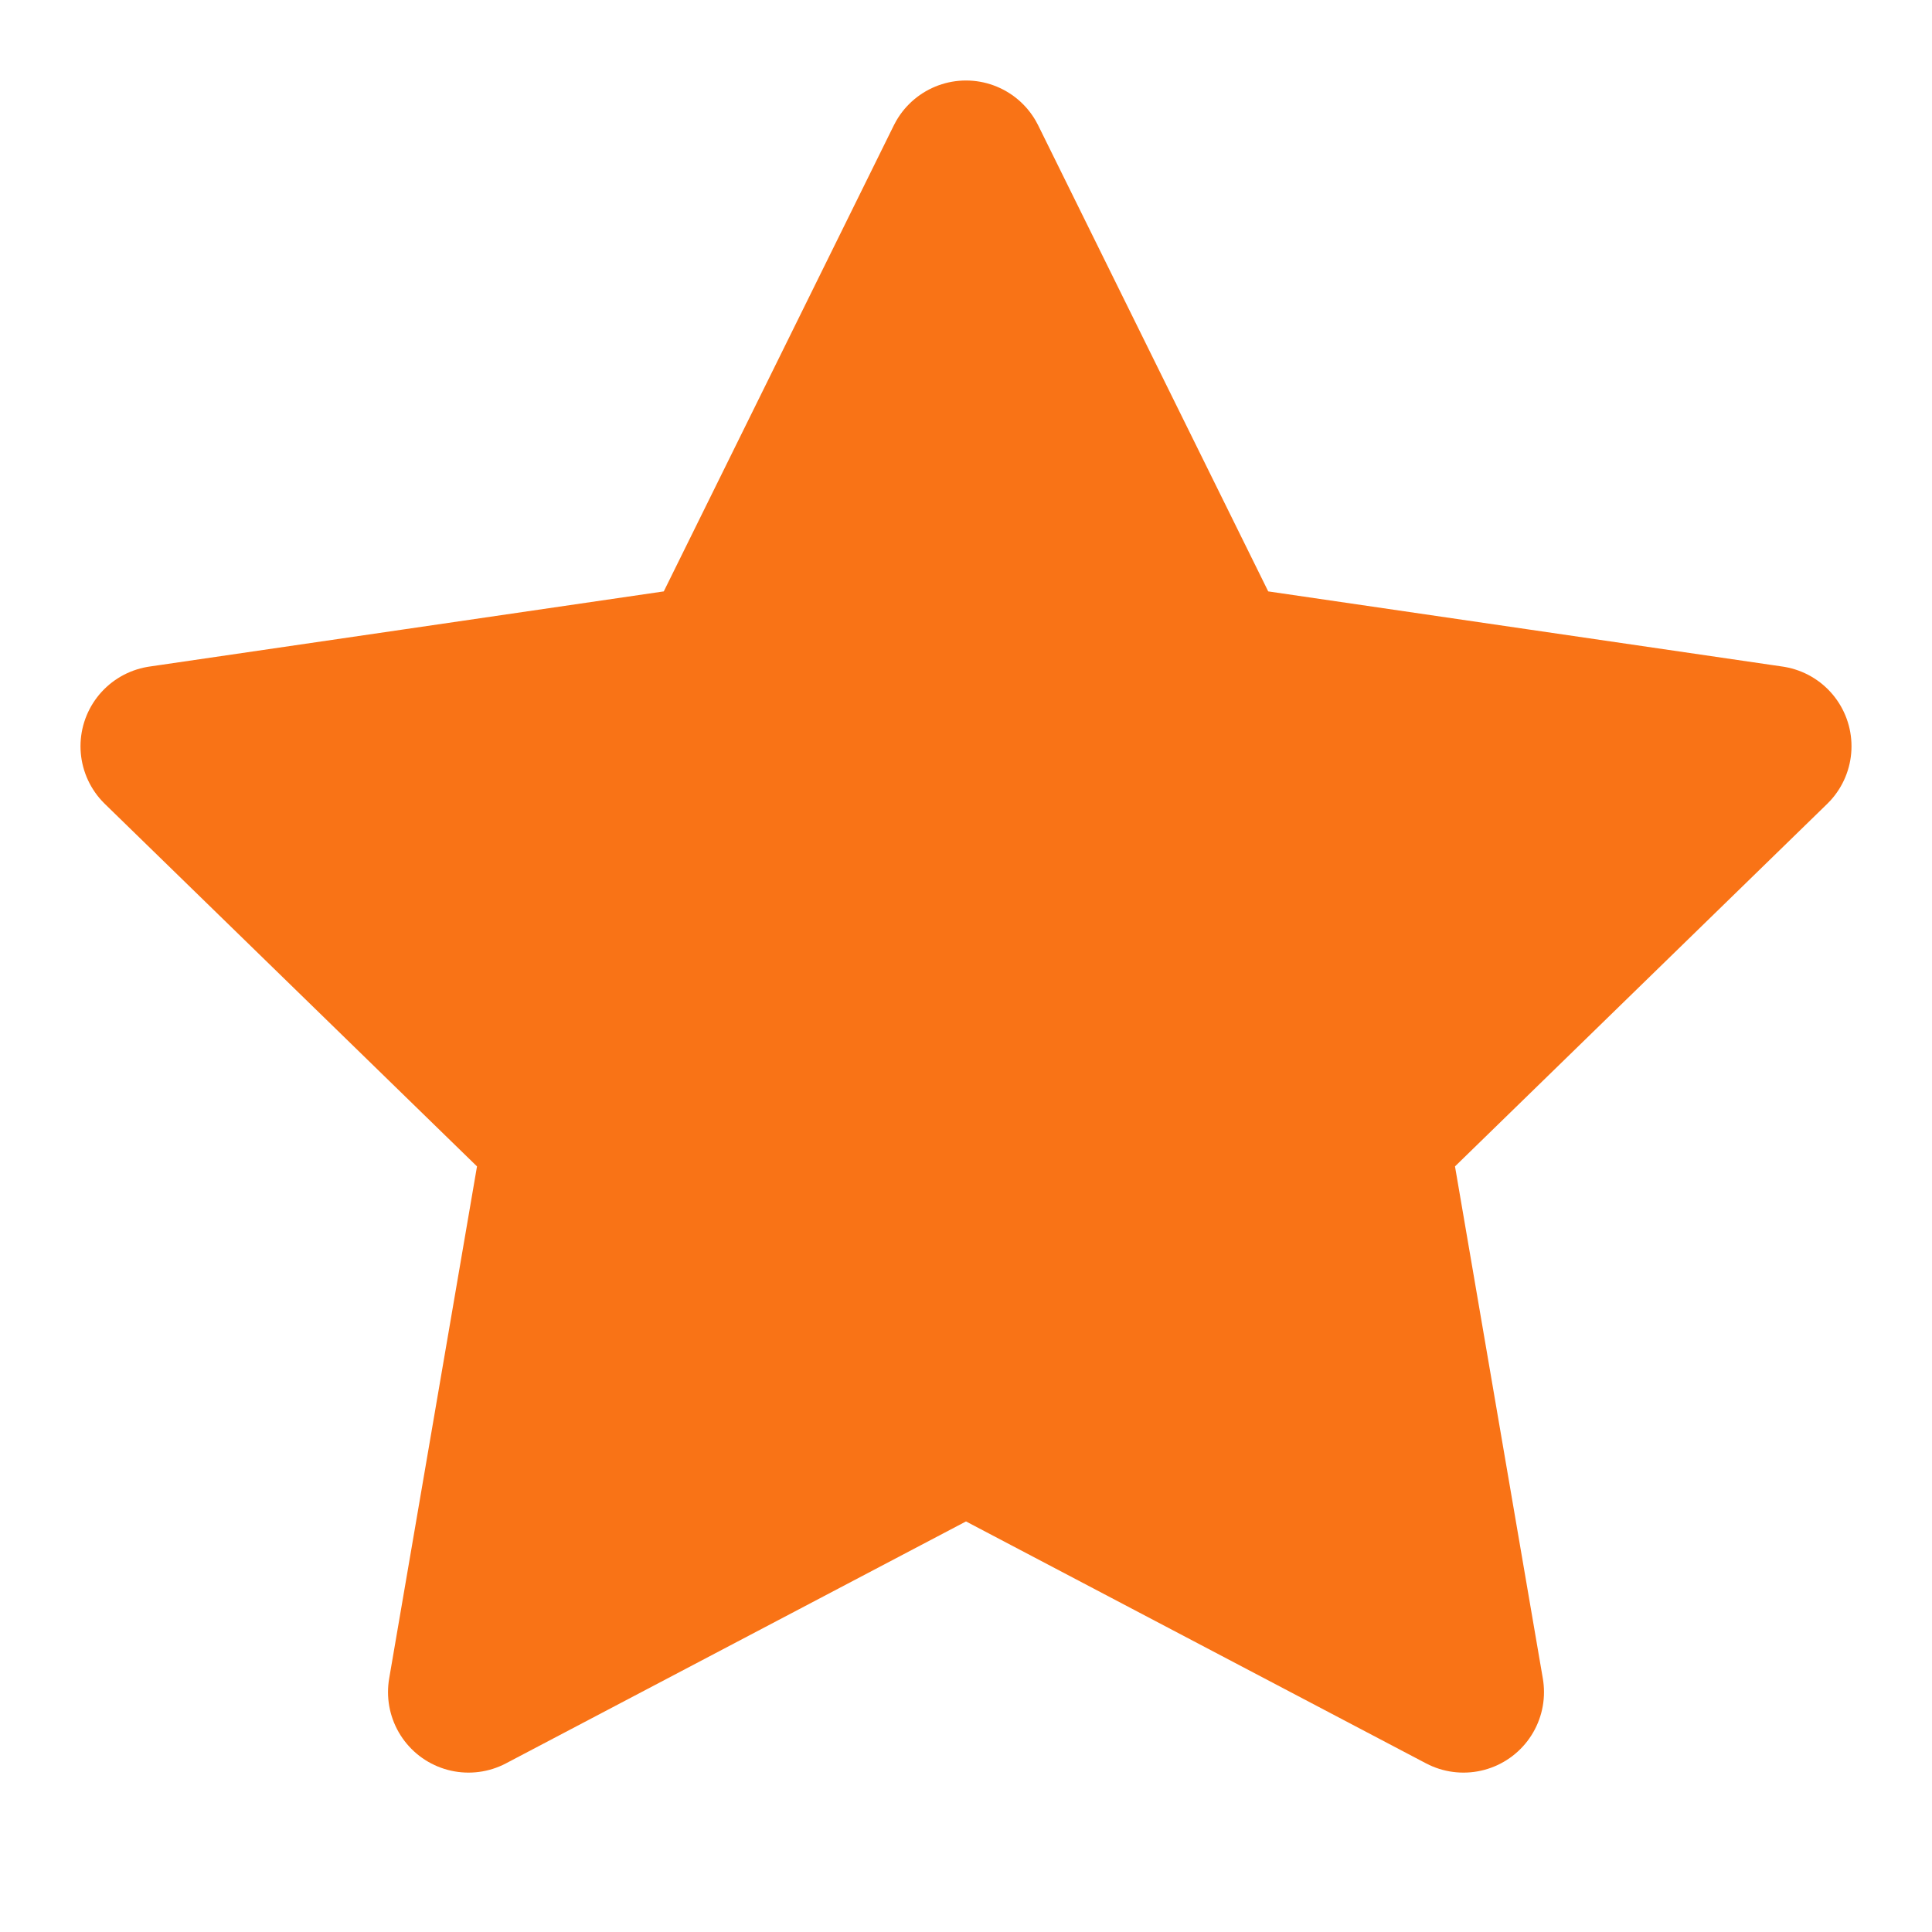
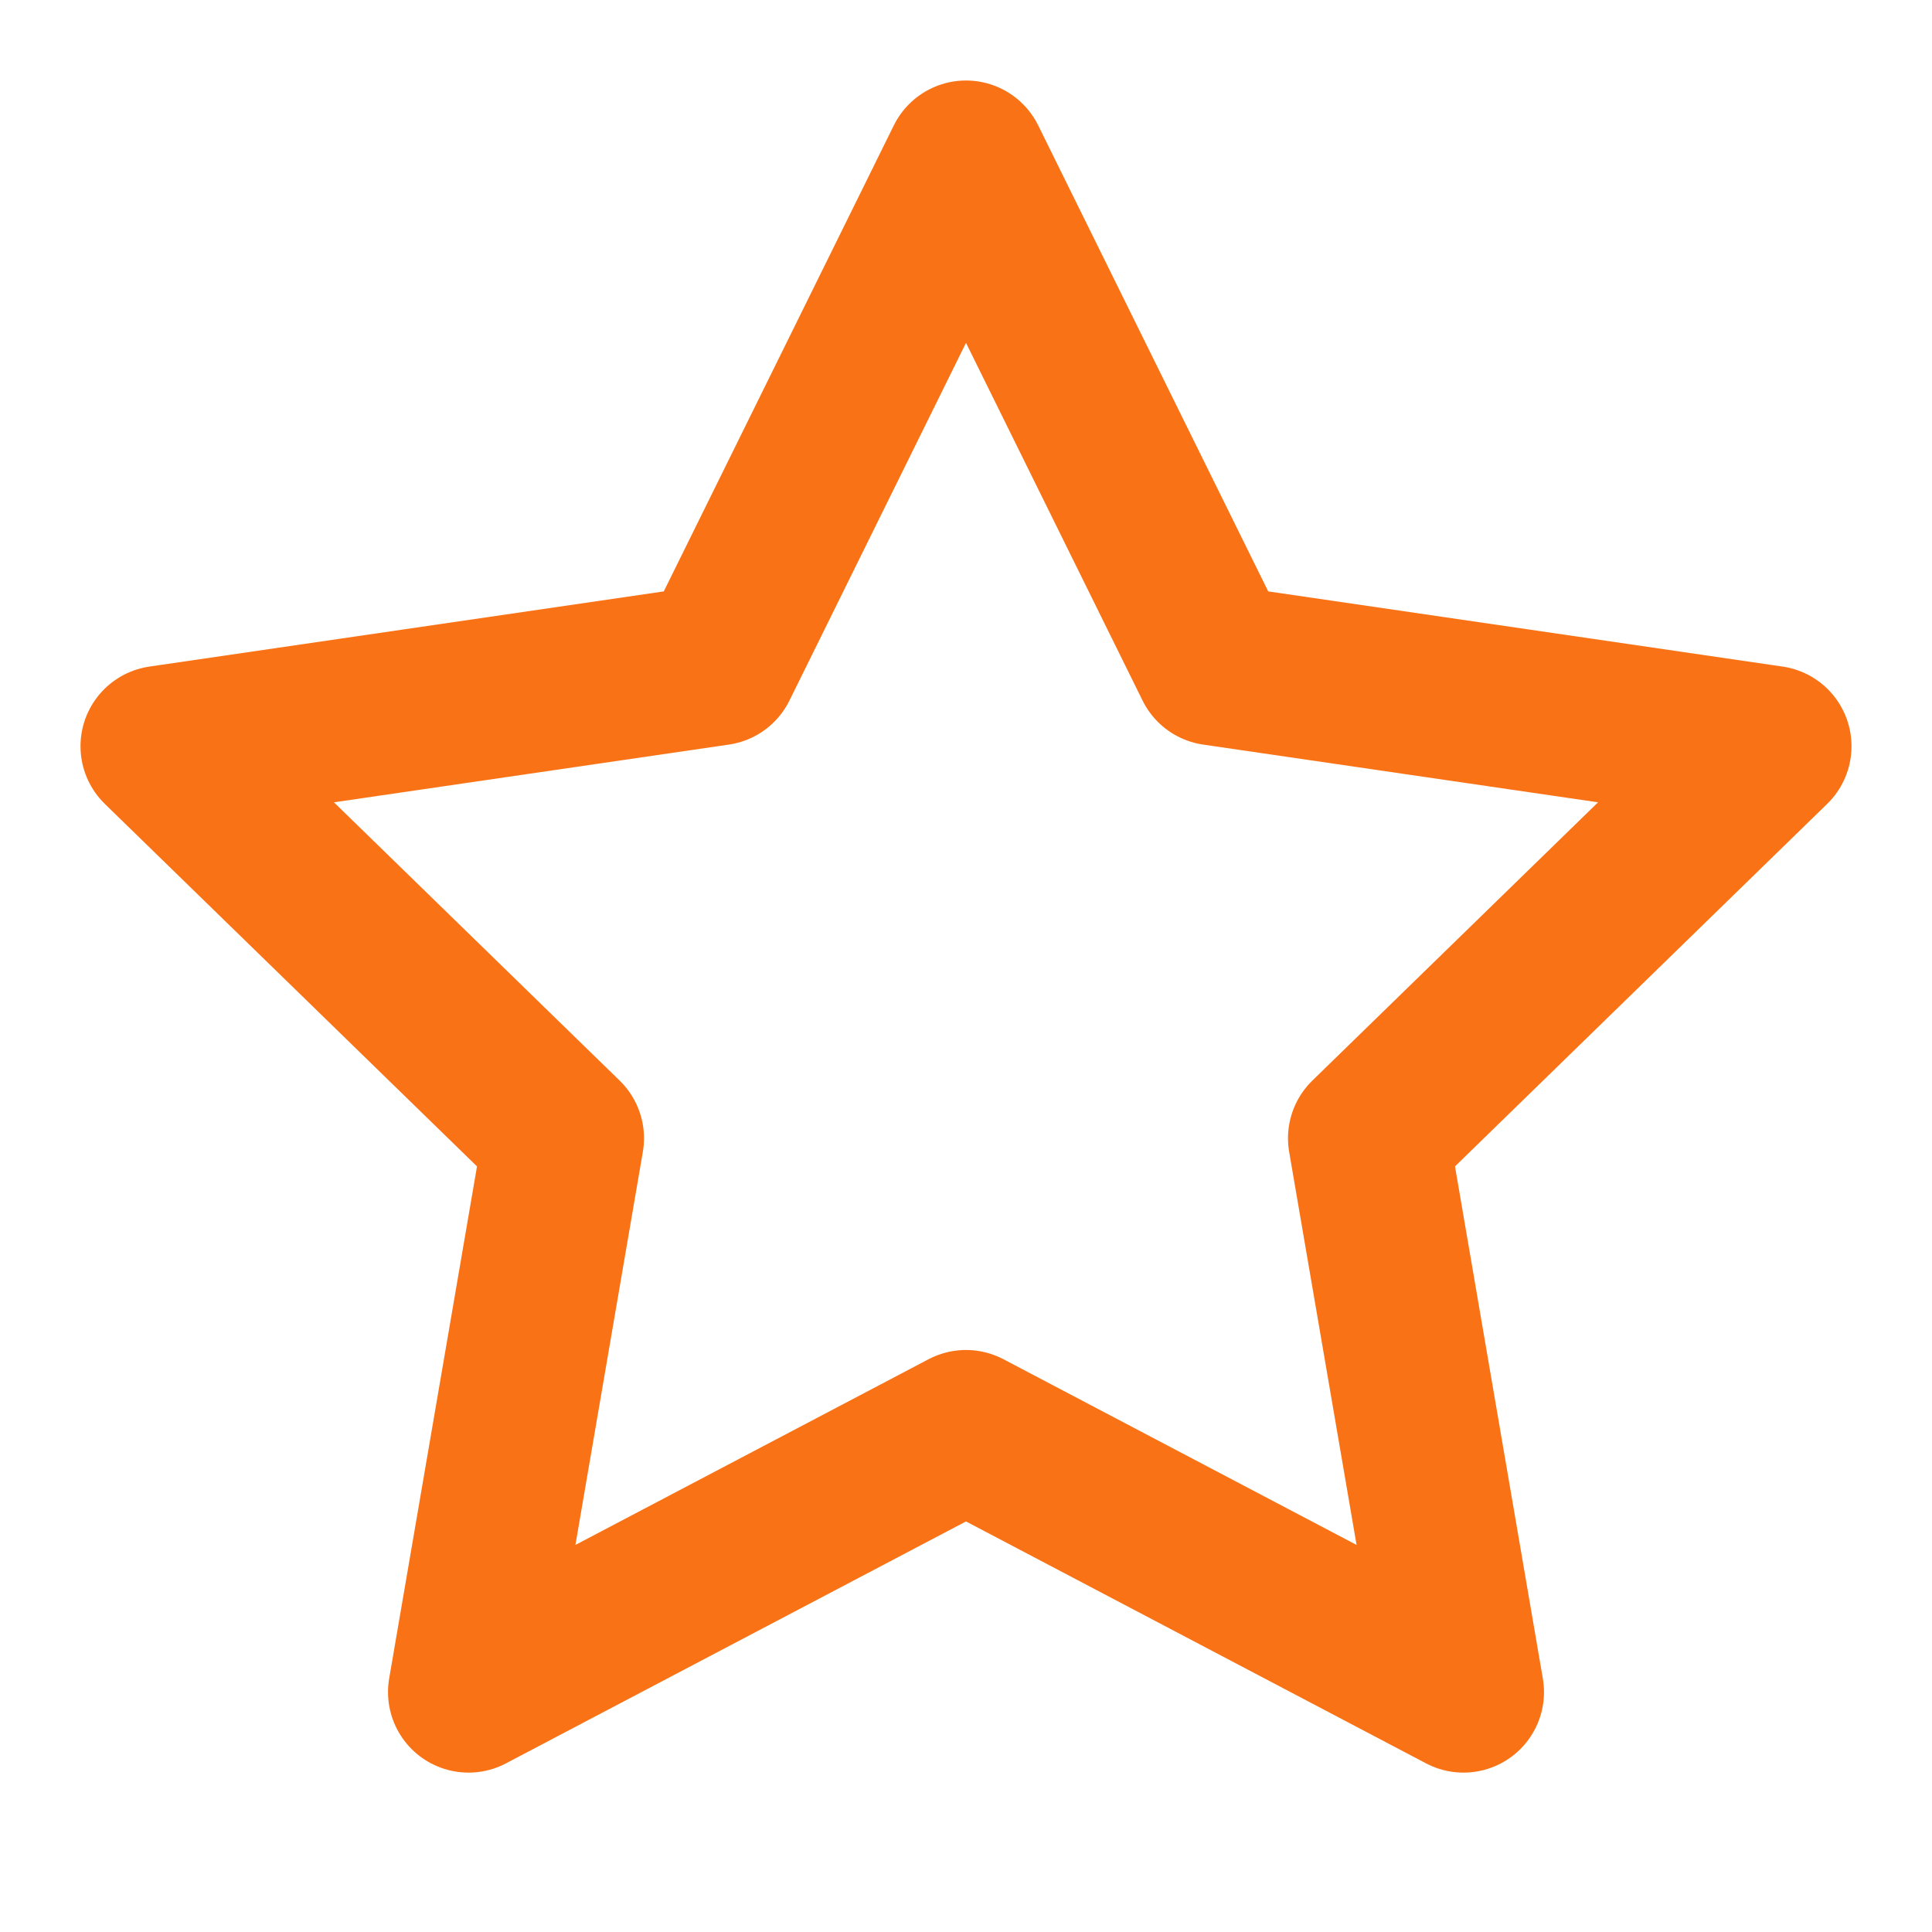
- <svg xmlns="http://www.w3.org/2000/svg" width="48" height="48" viewBox="0 0 24 24" fill="#F97316" stroke="#F97316" stroke-width="2" stroke-linecap="round" stroke-linejoin="round">
+ <svg xmlns="http://www.w3.org/2000/svg" width="24" height="24" viewBox="0 0 24 24" fill="none" stroke="#F97316" stroke-width="2" stroke-linecap="round" stroke-linejoin="round">
  <polygon points="12 2 15.09 8.26 22 9.27 17 14.14 18.18 21.02 12 17.77 5.82 21.02 7 14.14 2 9.27 8.91 8.26 12 2" />
</svg>
